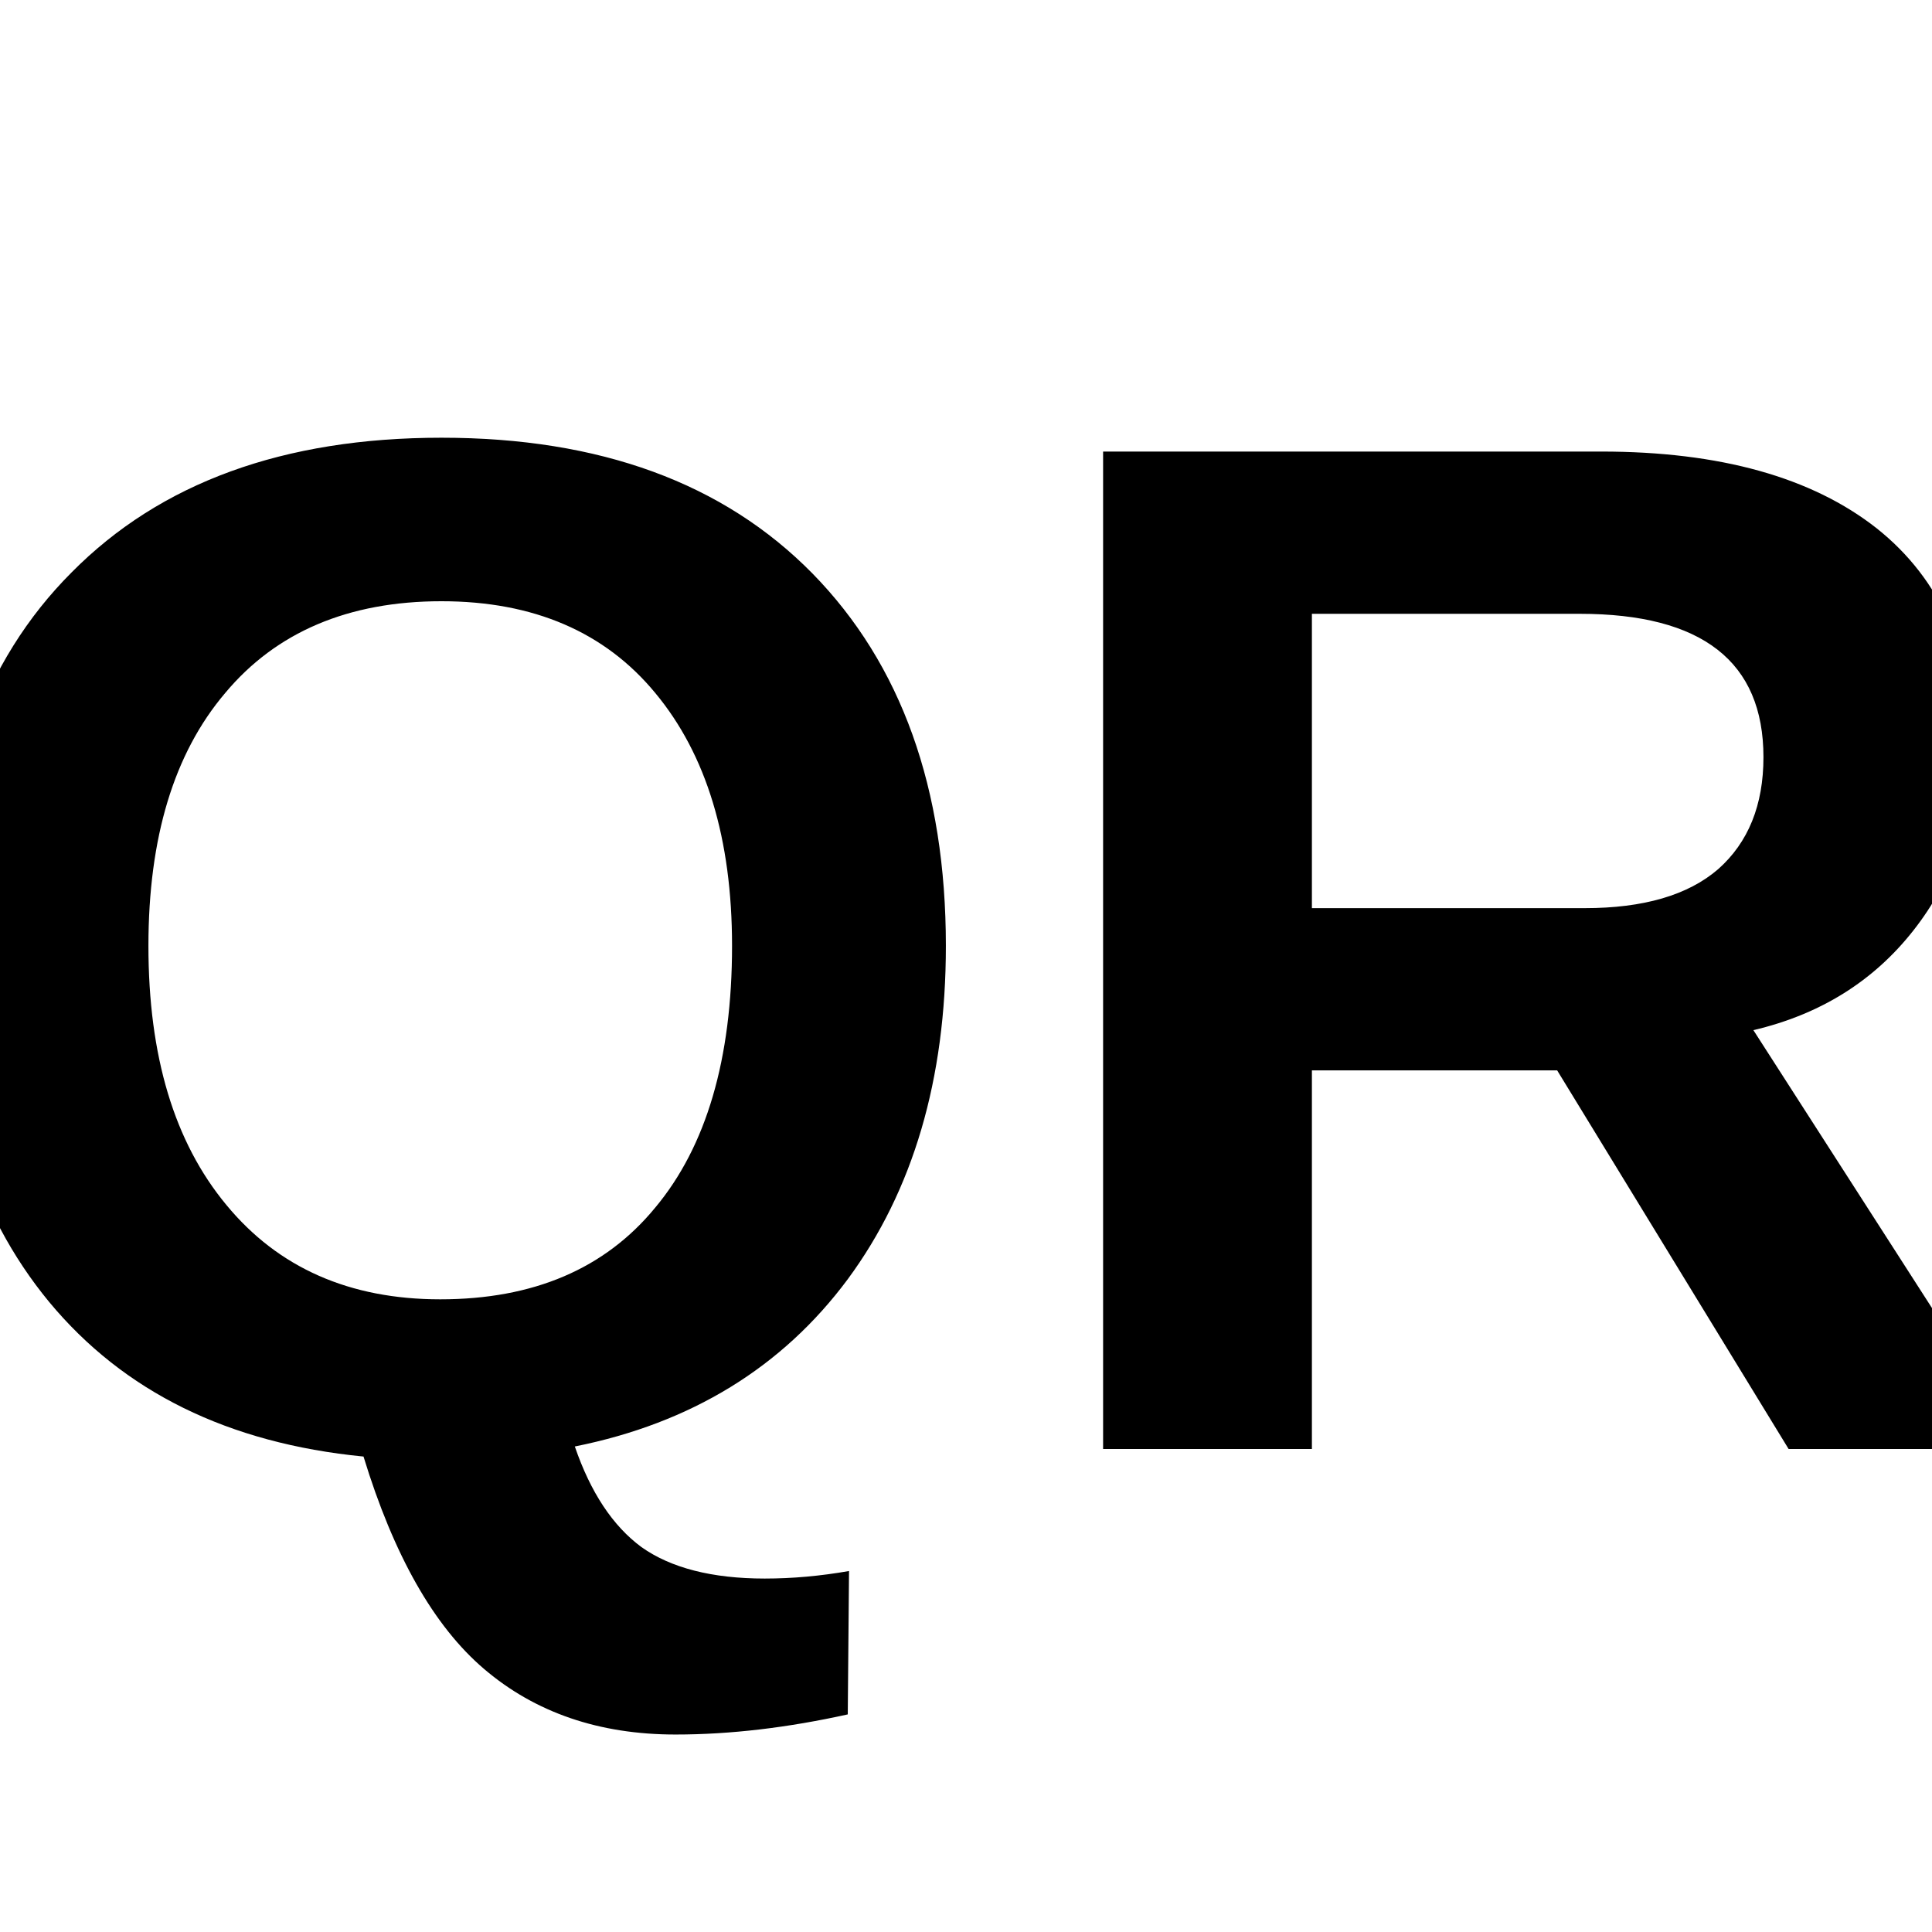
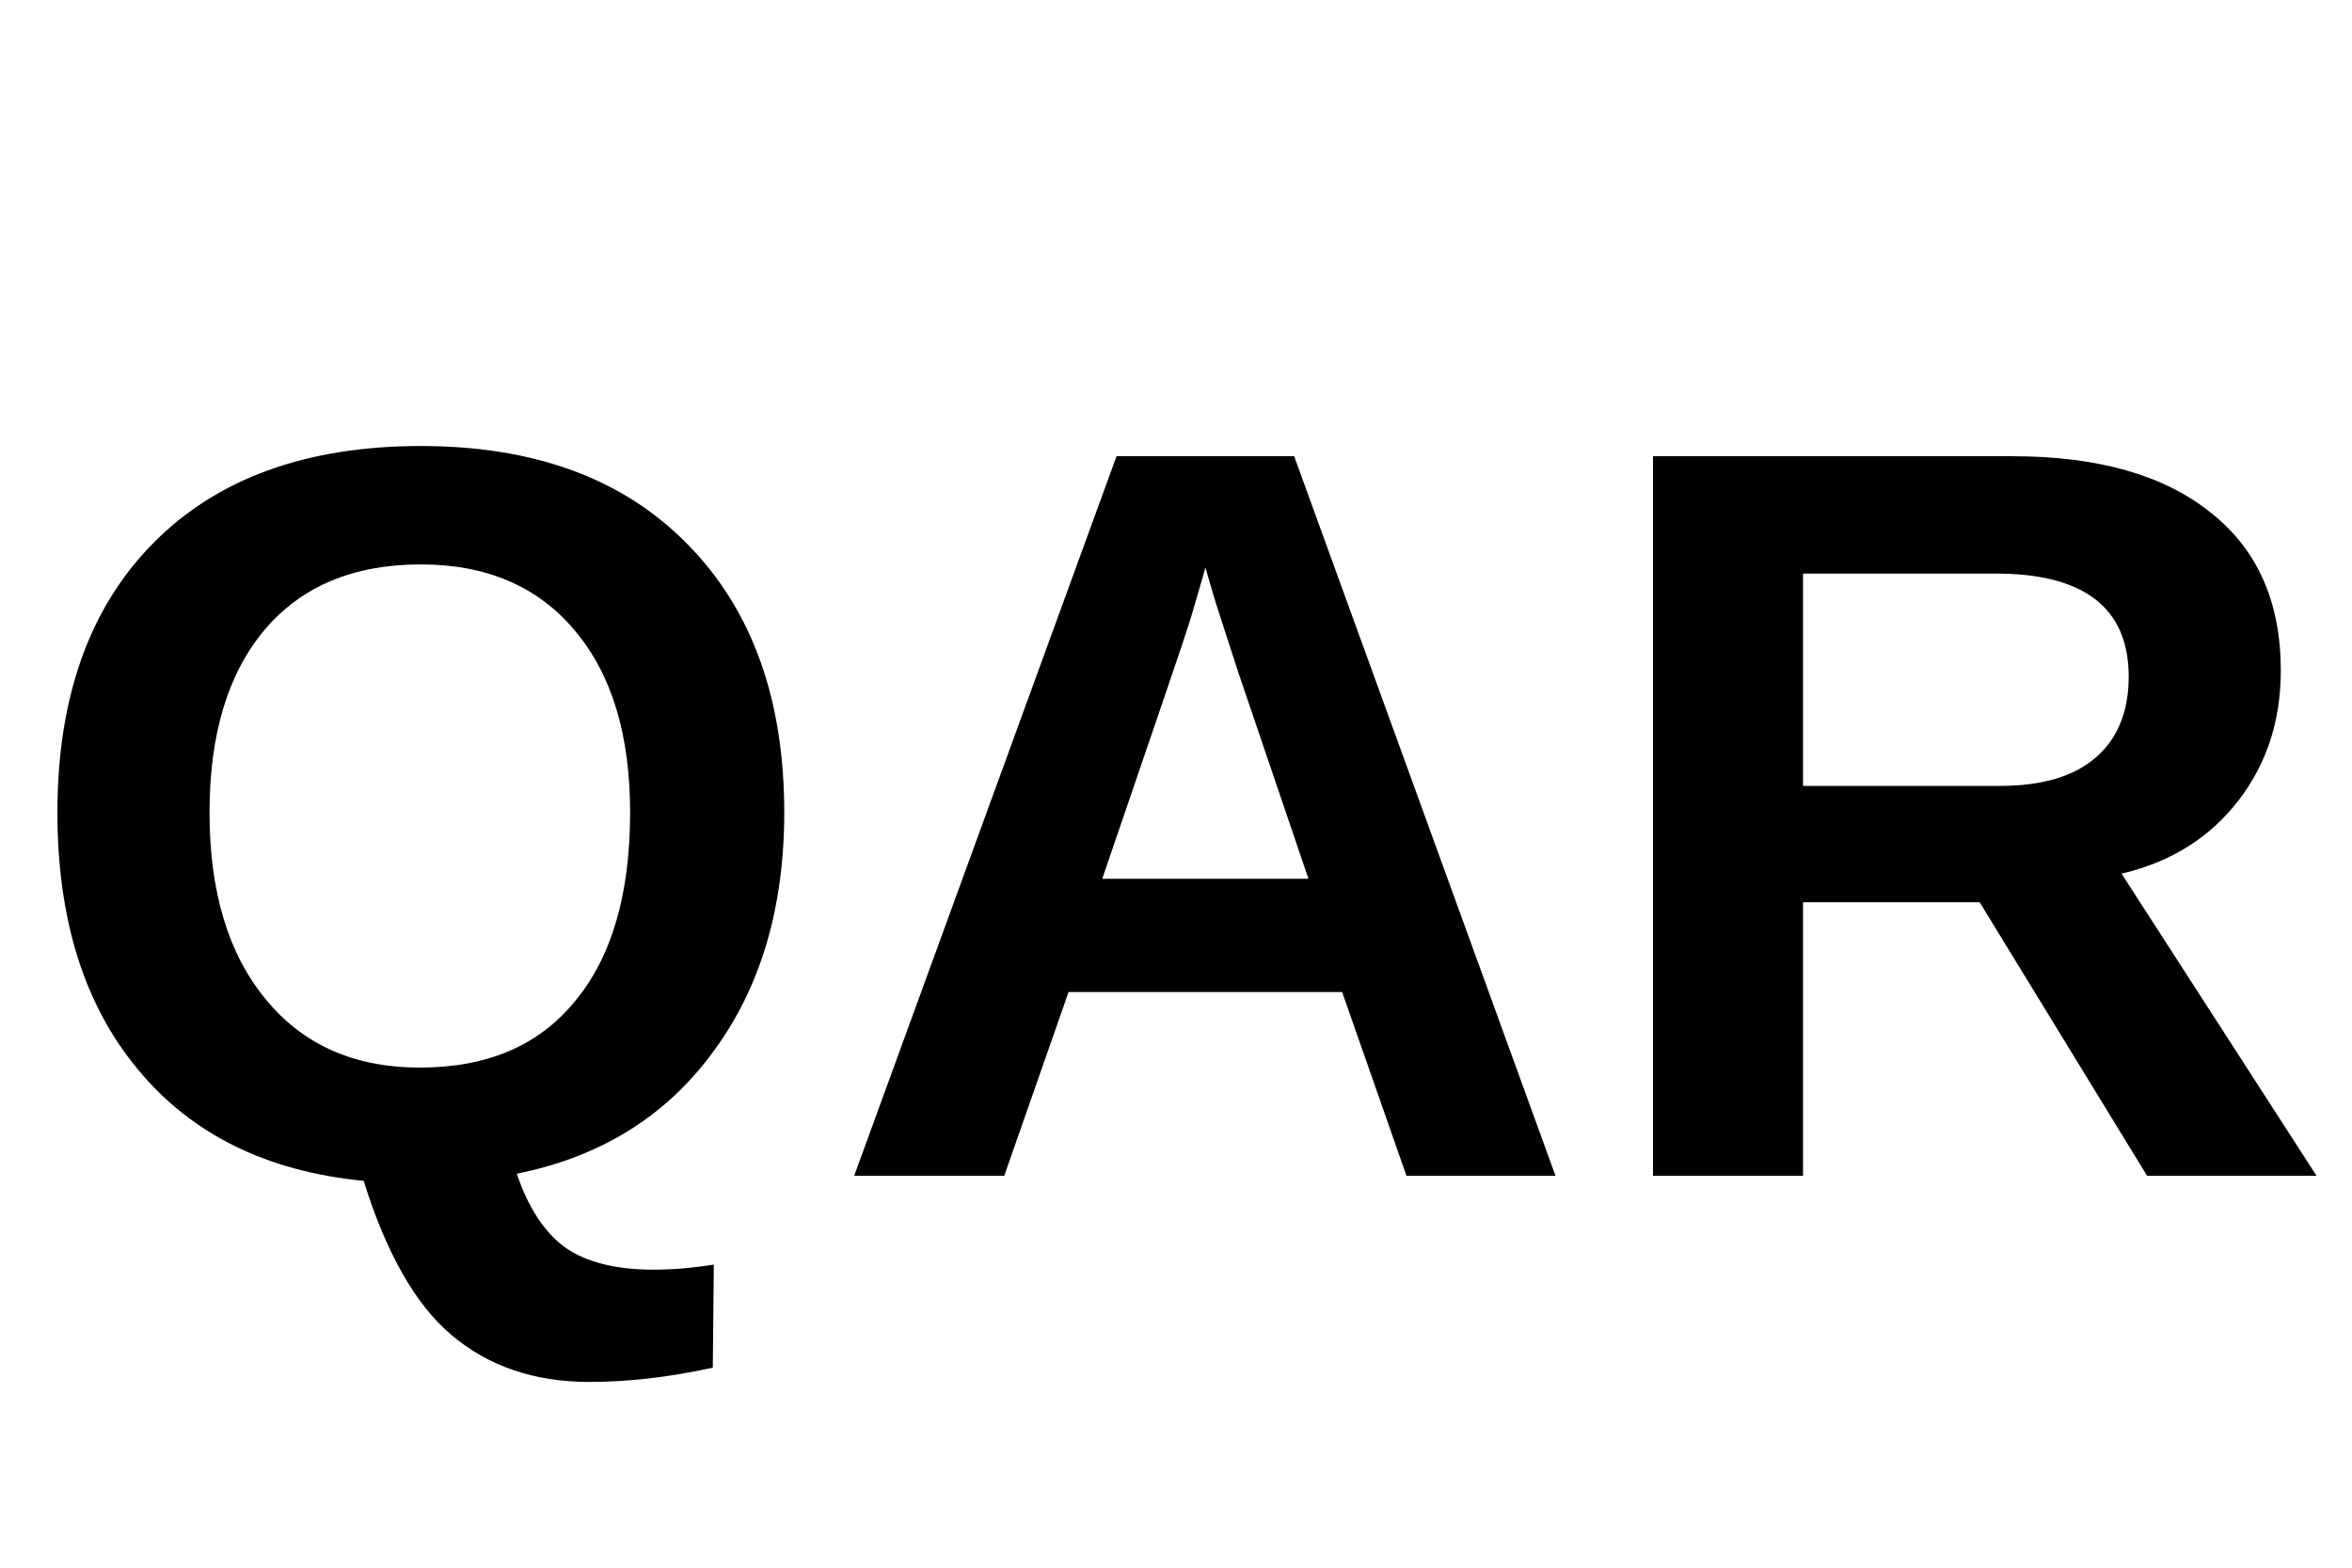
- <svg xmlns="http://www.w3.org/2000/svg" width="24" height="24" viewBox="0 0 24 24" fill="none">
-   <text x="12" y="18" font-family="Arial, sans-serif" font-size="18" font-weight="bold" text-anchor="middle" fill="currentColor">QR</text>
+ <svg xmlns="http://www.w3.org/2000/svg" width="36" height="24" viewBox="0 0 36 24" fill="none">
+   <text x="18" y="18" font-family="Arial, sans-serif" font-size="16" font-weight="bold" text-anchor="middle" fill="currentColor">QAR</text>
</svg>
